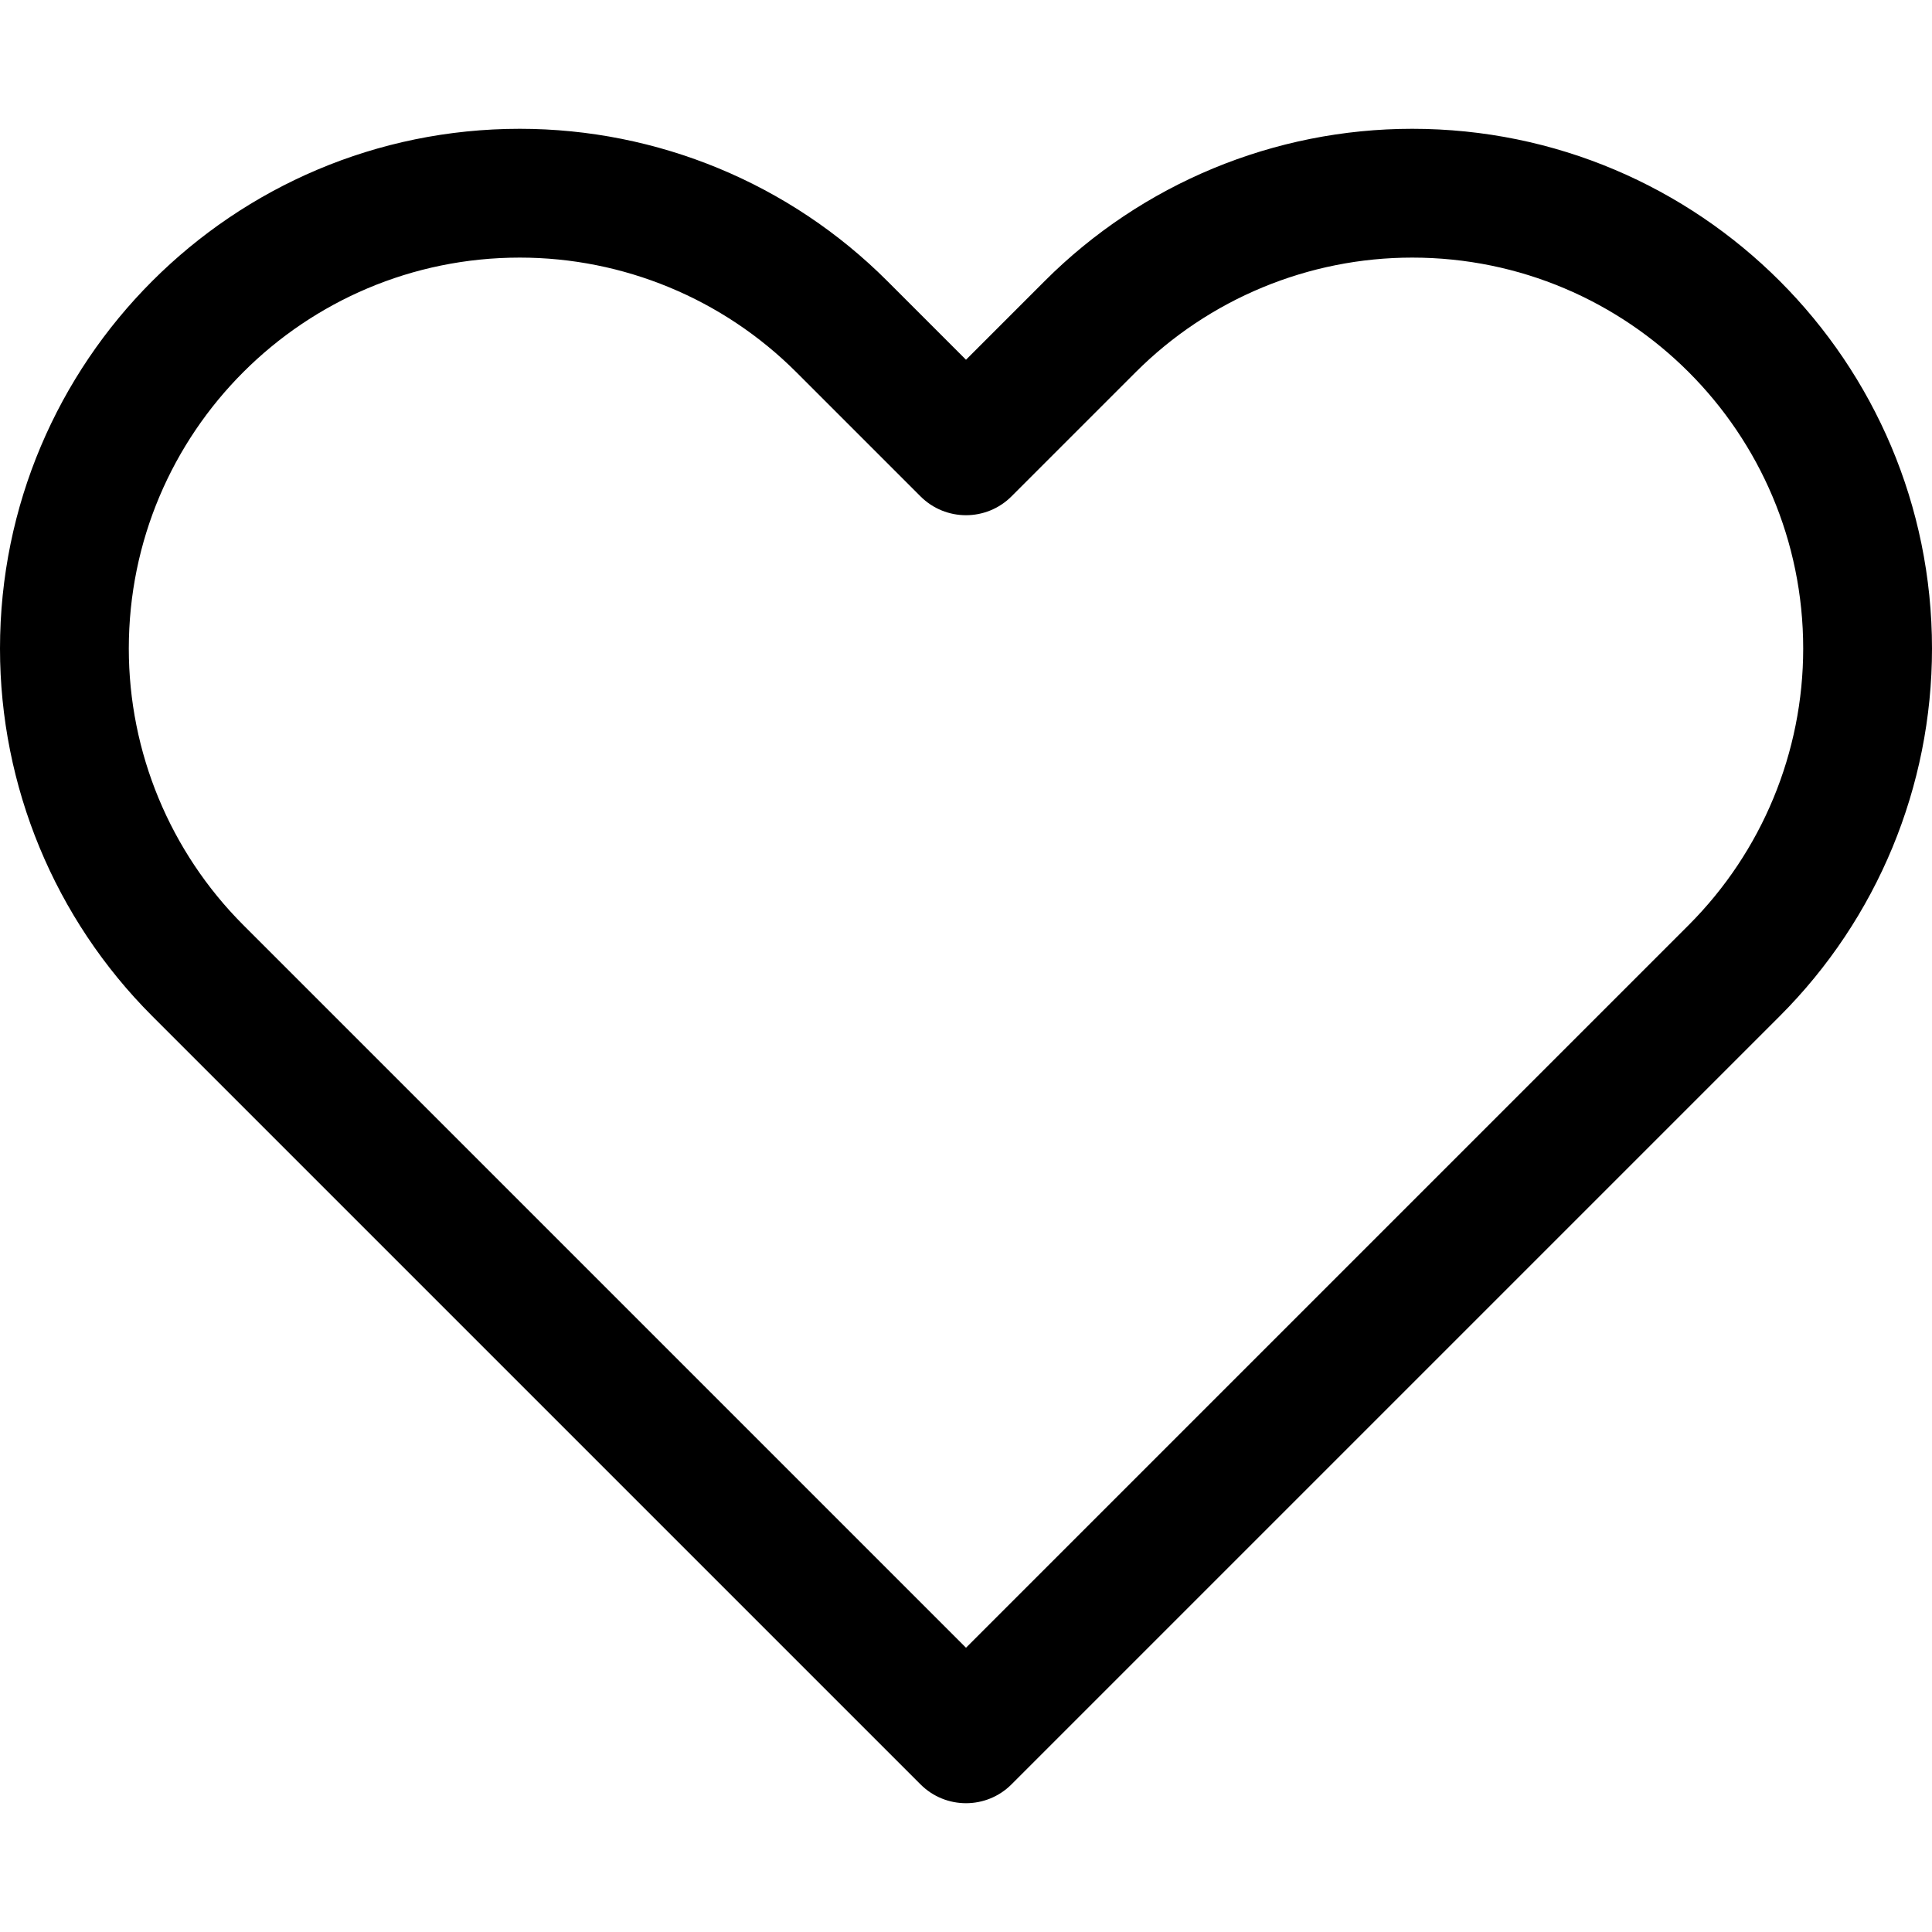
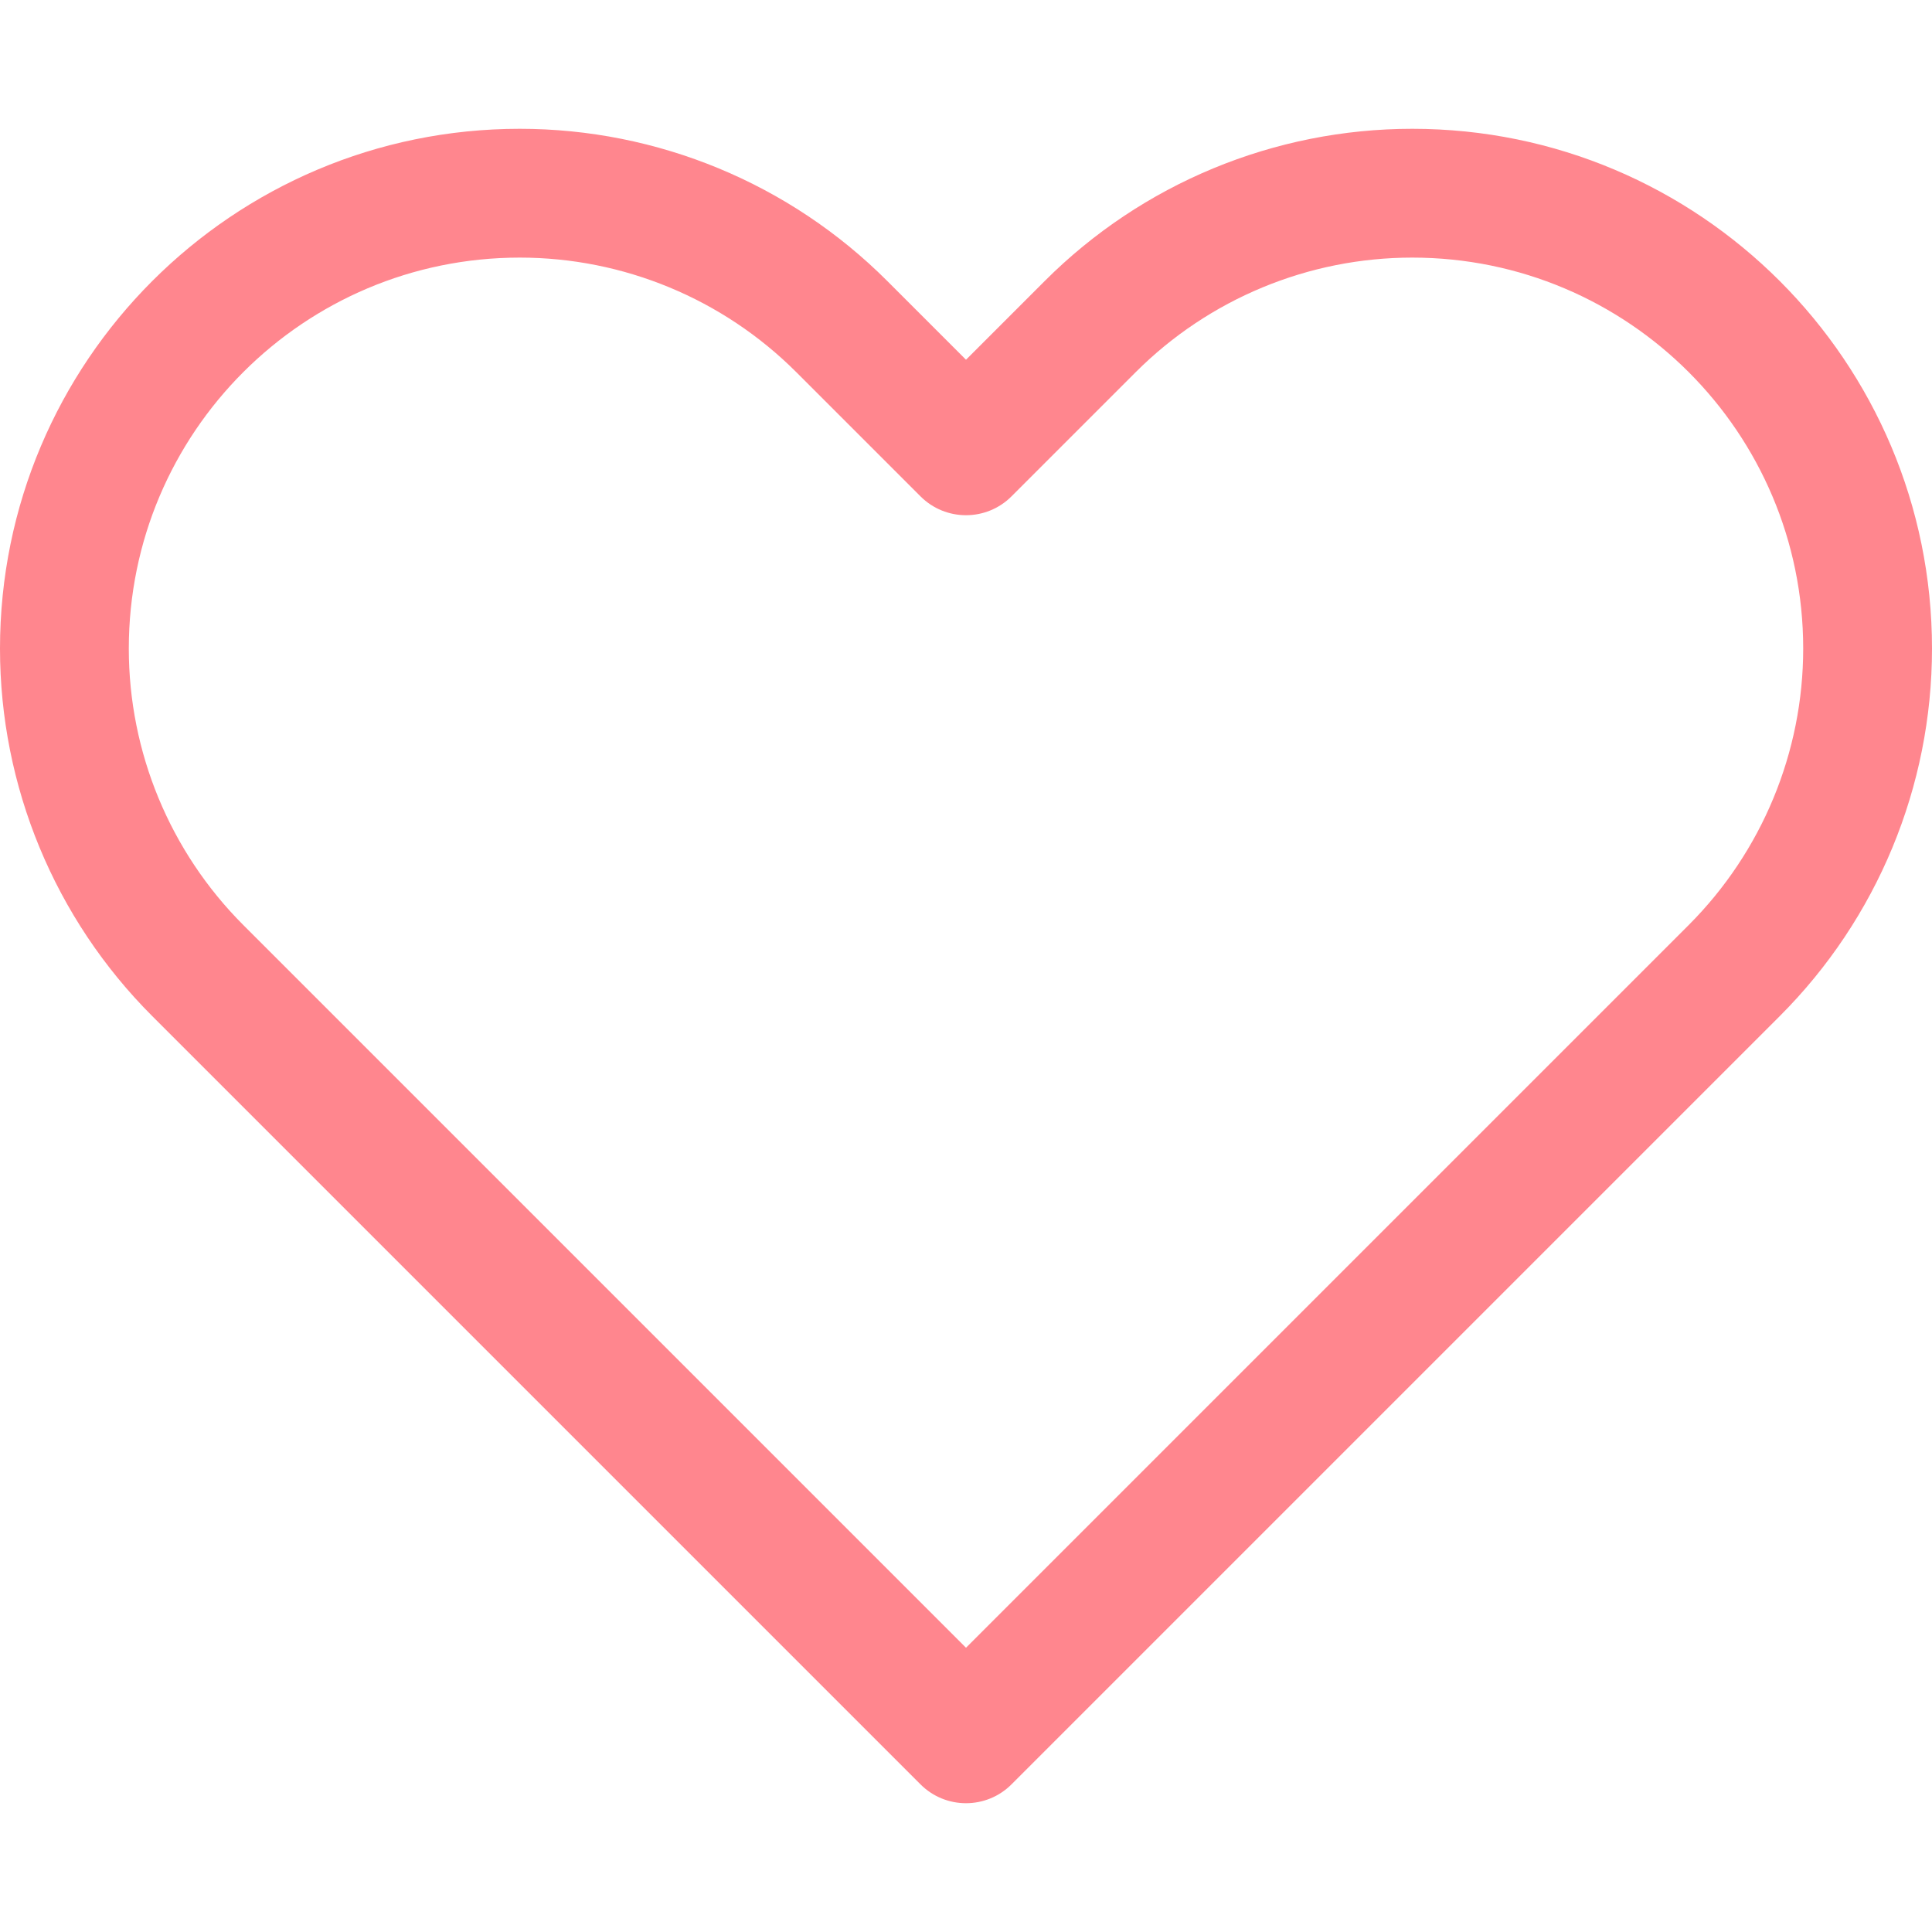
- <svg xmlns="http://www.w3.org/2000/svg" width="30" height="30" viewBox="0 0 30 30">
+ <svg xmlns="http://www.w3.org/2000/svg" width="30" height="30" viewBox="0 0 30 30" fill="none">
  <g id="fav-30">
-     <path id="Vector 348 (Stroke)" fill-rule="evenodd" clip-rule="evenodd" d="M8.071 4C4.718 4 2 6.718 2 10.071C2 11.681 2.64 13.225 3.778 14.364L15 25.586L26.222 14.364C27.36 13.225 28 11.681 28 10.071C28 6.718 25.282 4 21.929 4C20.319 4 18.775 4.64 17.636 5.778L15.707 7.707C15.317 8.098 14.683 8.098 14.293 7.707L12.364 5.778C11.225 4.64 9.681 4 8.071 4ZM0 10.071C0 5.614 3.614 2 8.071 2C10.212 2 12.265 2.85 13.778 4.364L15 5.586L16.222 4.364C17.735 2.85 19.788 2 21.929 2C26.387 2 30 5.614 30 10.071C30 12.212 29.15 14.265 27.636 15.778L15.707 27.707C15.317 28.098 14.683 28.098 14.293 27.707L2.364 15.778C0.85 14.265 0 12.212 0 10.071Z" />
+     <path id="Vector 348 (Stroke)" fill-rule="evenodd" clip-rule="evenodd" d="M8.071 4C4.718 4 2 6.718 2 10.071C2 11.681 2.64 13.225 3.778 14.364L15 25.586L26.222 14.364C27.36 13.225 28 11.681 28 10.071C28 6.718 25.282 4 21.929 4C20.319 4 18.775 4.64 17.636 5.778L15.707 7.707C15.317 8.098 14.683 8.098 14.293 7.707L12.364 5.778C11.225 4.64 9.681 4 8.071 4ZM0 10.071C0 5.614 3.614 2 8.071 2C10.212 2 12.265 2.85 13.778 4.364L15 5.586L16.222 4.364C17.735 2.85 19.788 2 21.929 2C26.387 2 30 5.614 30 10.071C30 12.212 29.15 14.265 27.636 15.778L15.707 27.707C15.317 28.098 14.683 28.098 14.293 27.707L2.364 15.778C0.85 14.265 0 12.212 0 10.071Z" fill="#FF868E" />
  </g>
</svg>
